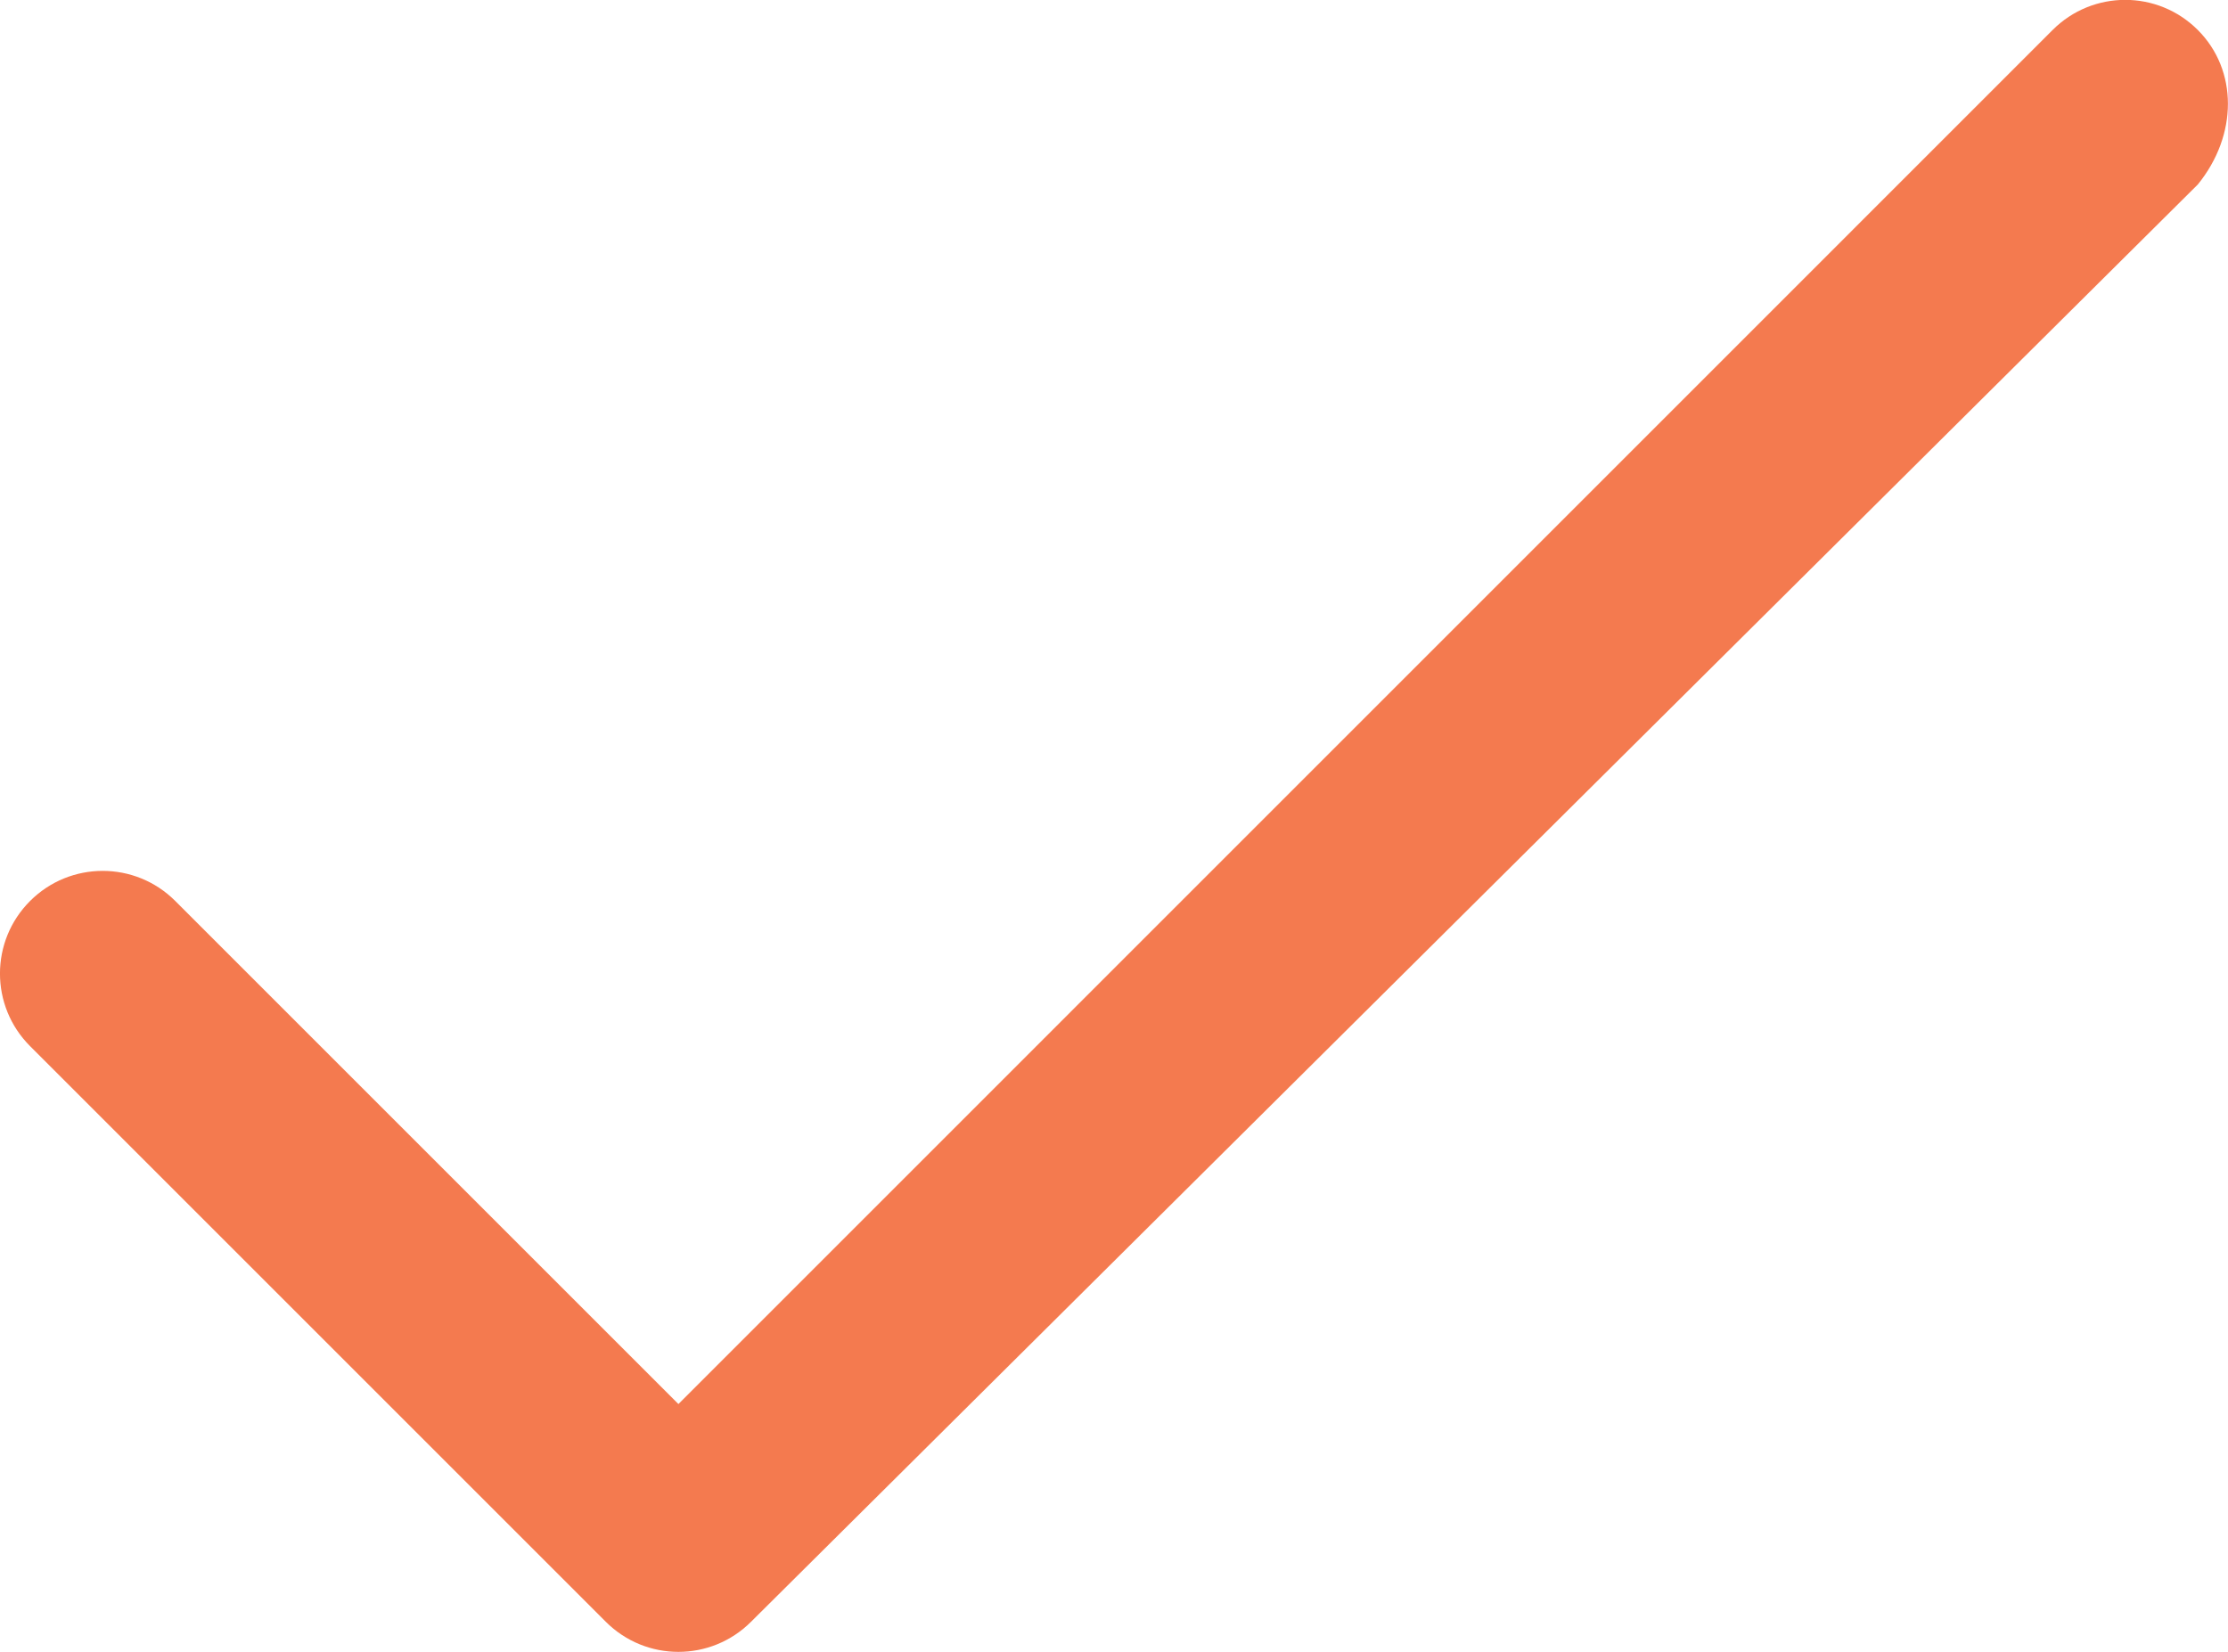
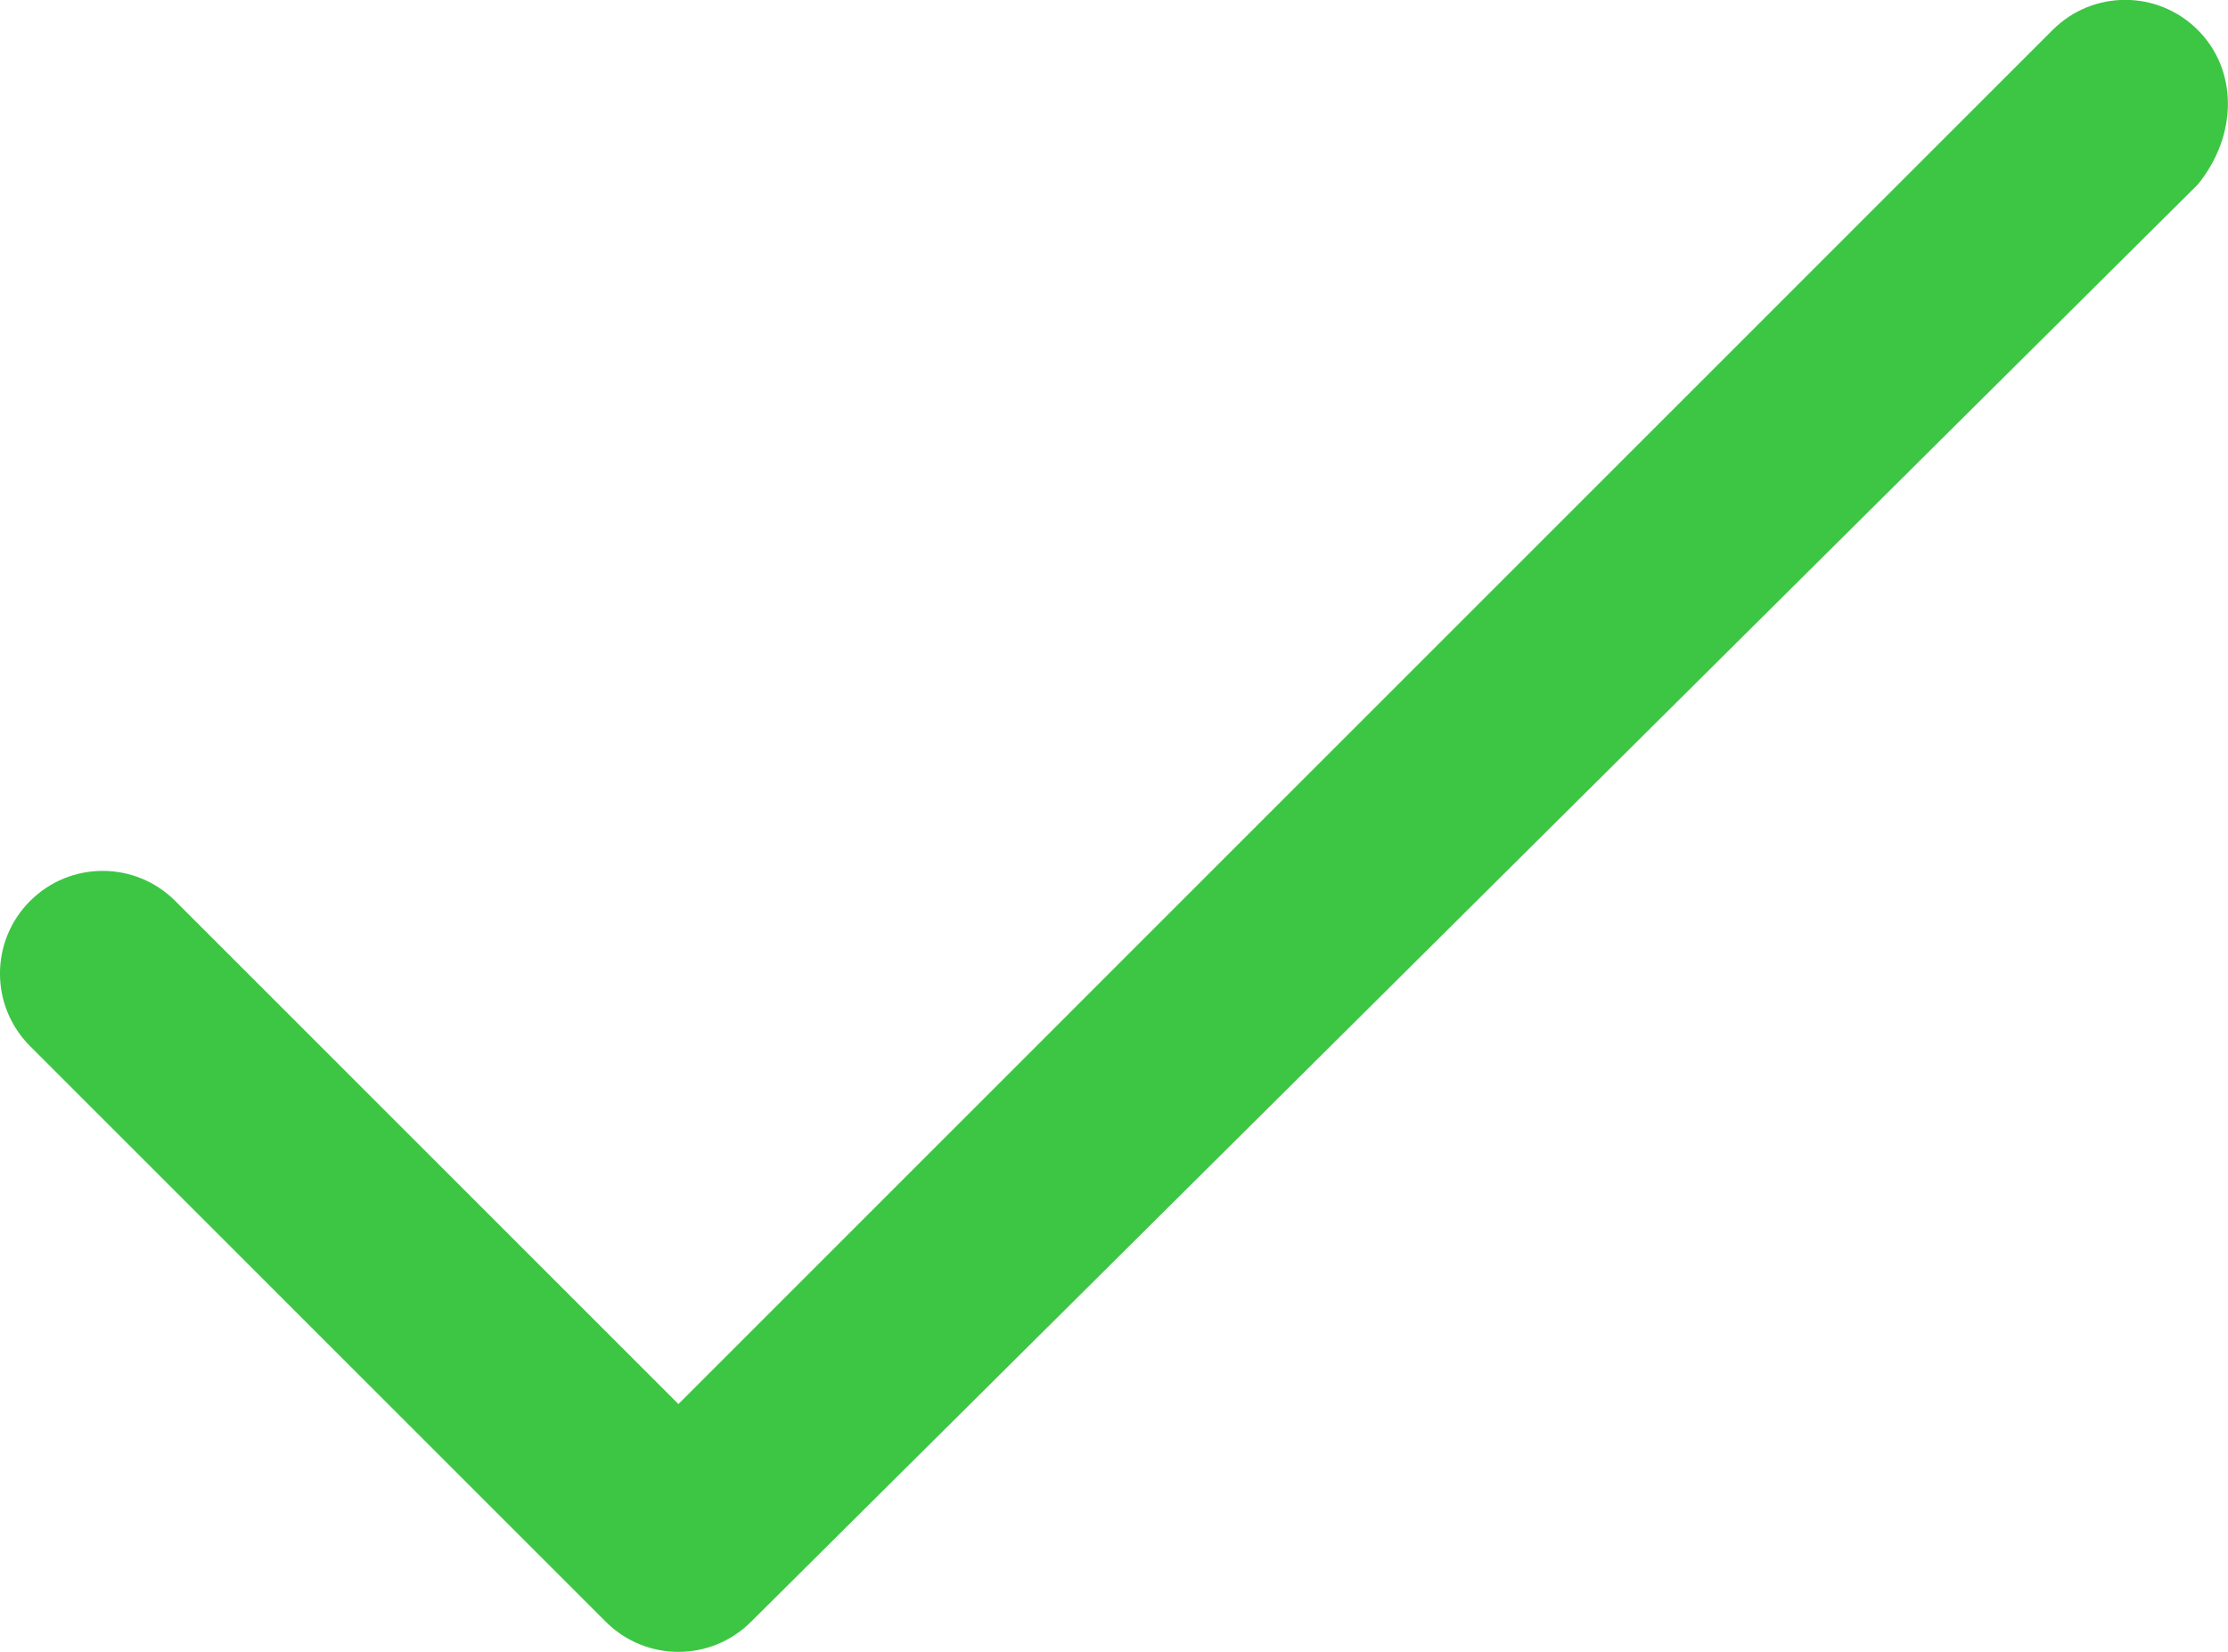
- <svg xmlns="http://www.w3.org/2000/svg" version="1.0" id="Layer_1" x="0px" y="0px" width="21.698px" height="16.09px" viewBox="-82.357 4.875 21.698 16.09" enable-background="new -82.357 4.875 21.698 16.09" xml:space="preserve" fill="#f47a4f">
+ <svg xmlns="http://www.w3.org/2000/svg" version="1.0" id="Layer_1" x="0px" y="0px" width="21.698px" height="16.09px" viewBox="-82.357 4.875 21.698 16.09" enable-background="new -82.357 4.875 21.698 16.09" xml:space="preserve" fill="#3dc644">
  <path d="M-60.953,5.167c-0.391-0.391-1.023-0.391-1.414,0L-75.75,18.551l-4.9-4.9c-0.391-0.391-1.023-0.391-1.414,0 s-0.391,1.023,0,1.414l5.607,5.607c0.195,0.195,0.451,0.293,0.707,0.293s0.512-0.098,0.707-0.293l14.09-14.0 C-60.562,6.191-60.562,5.558-60.953,5.167z" />
</svg>
